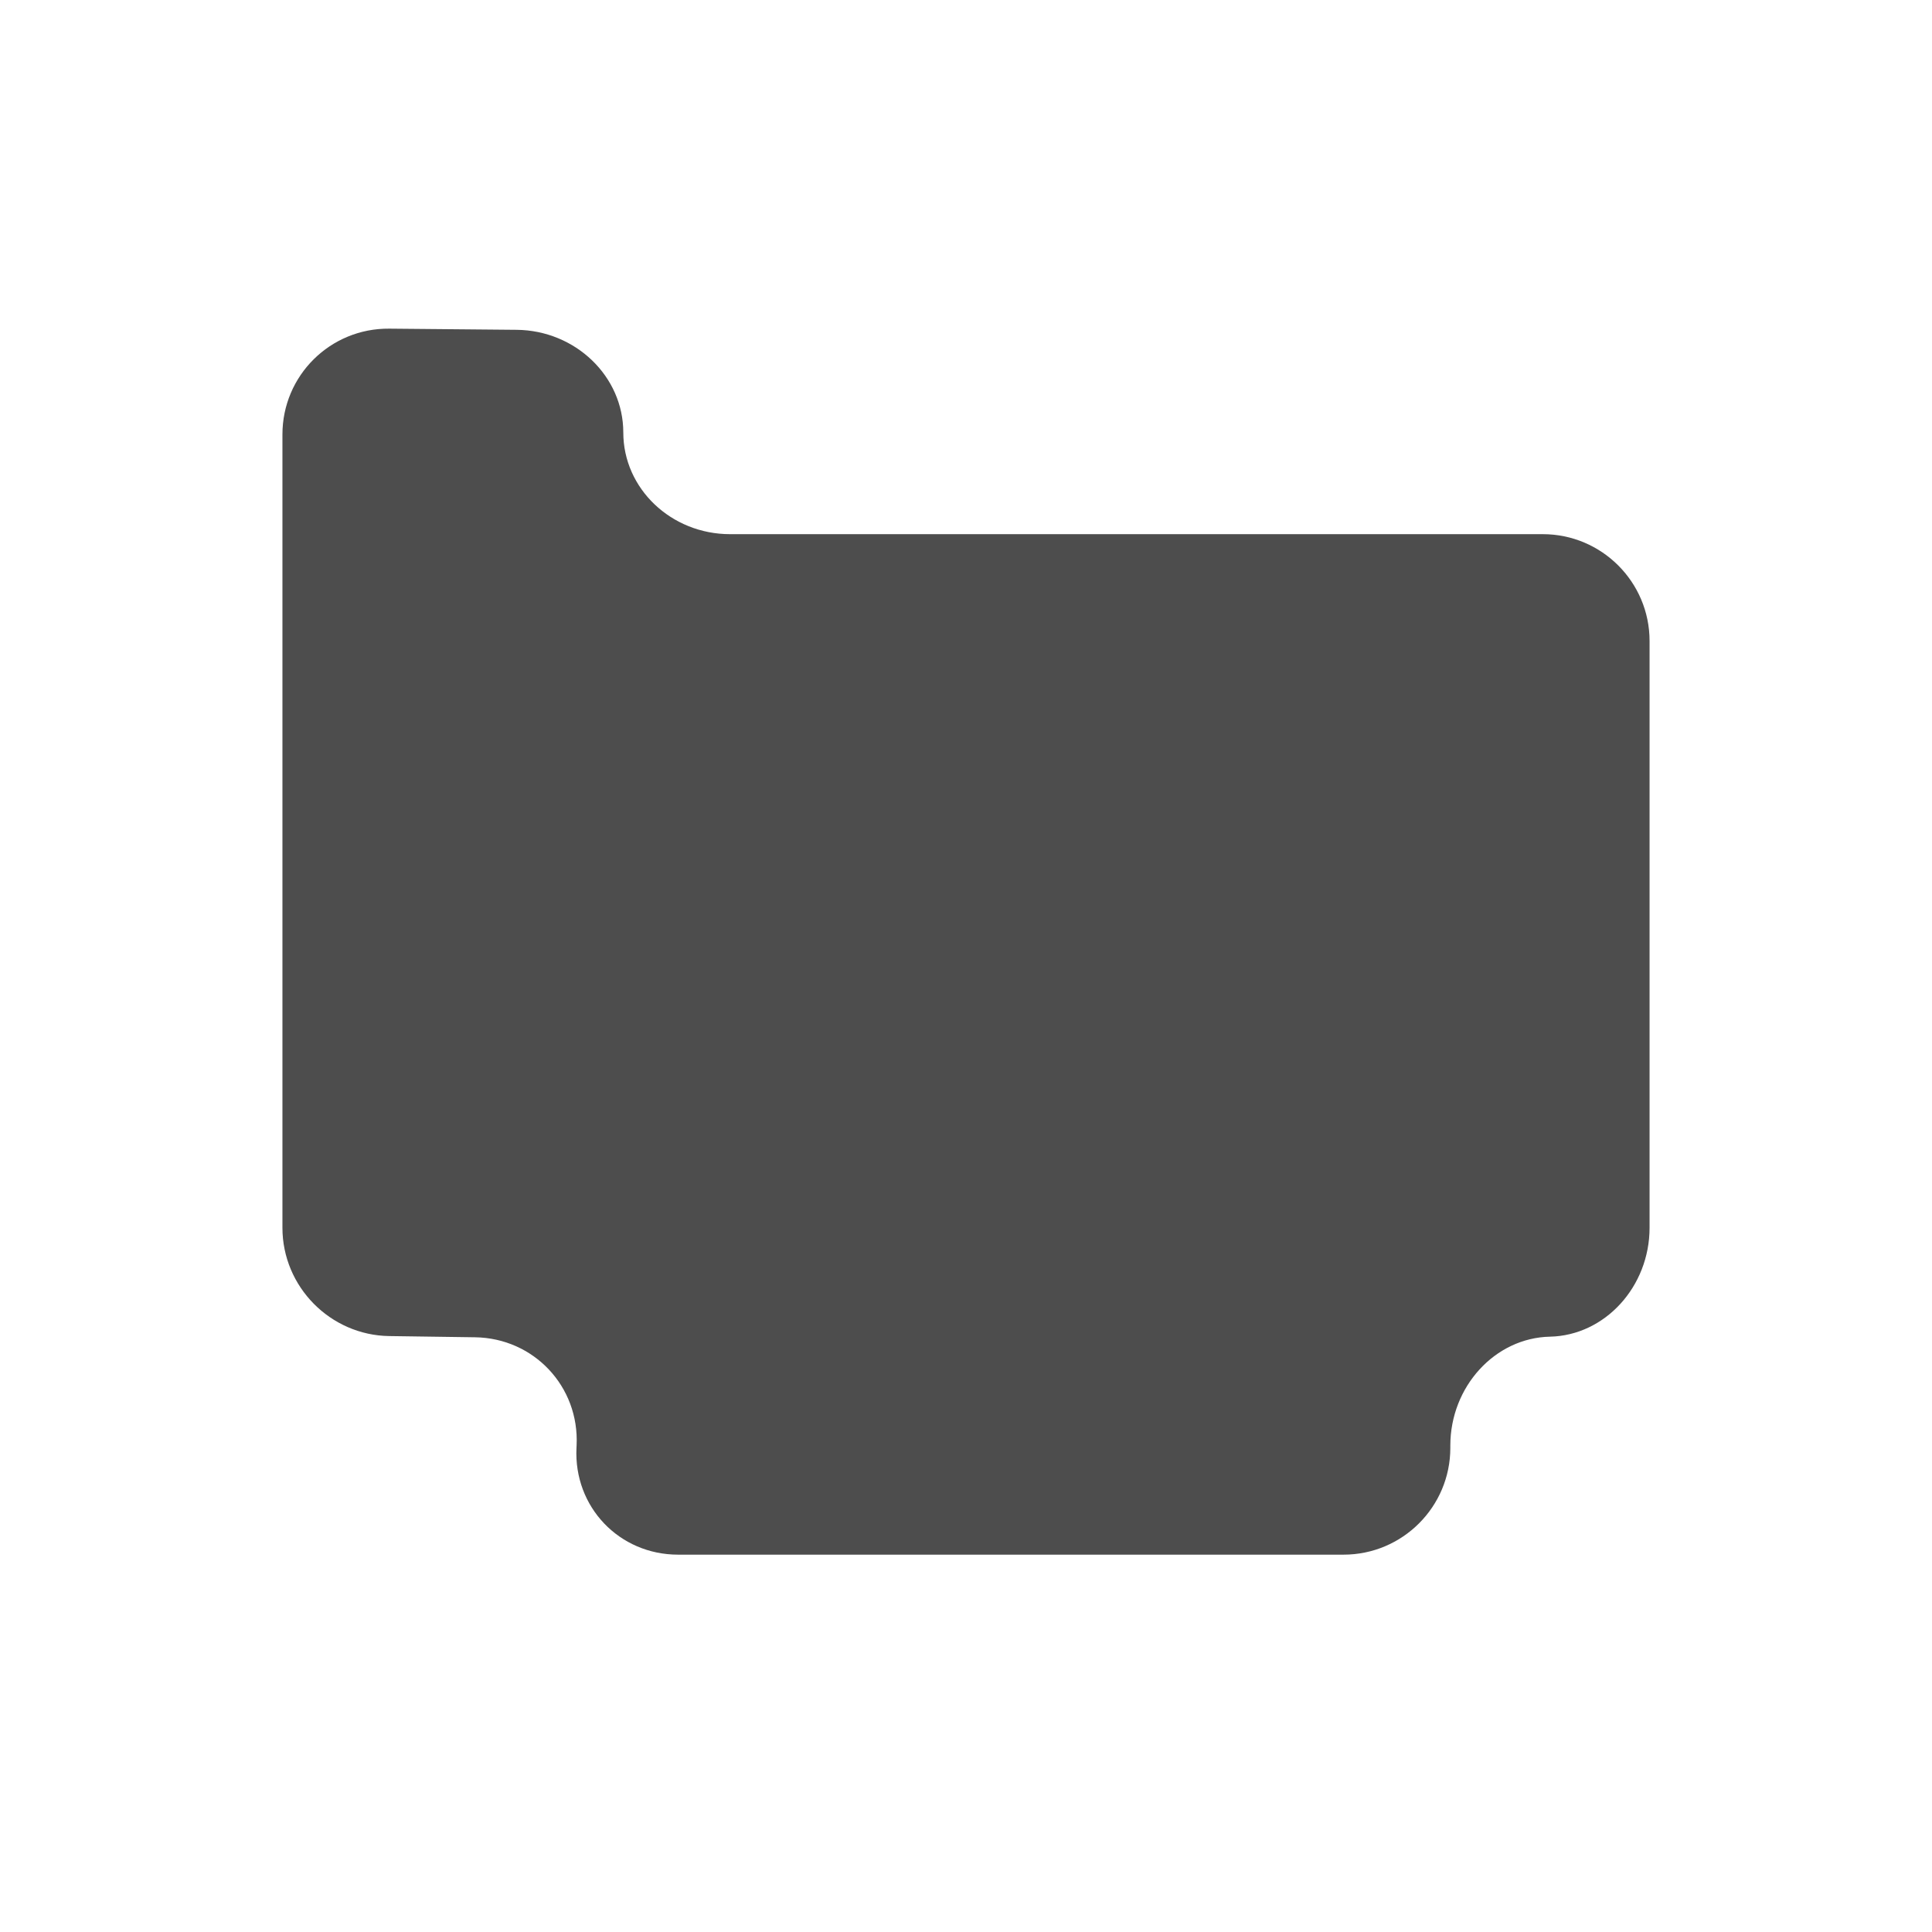
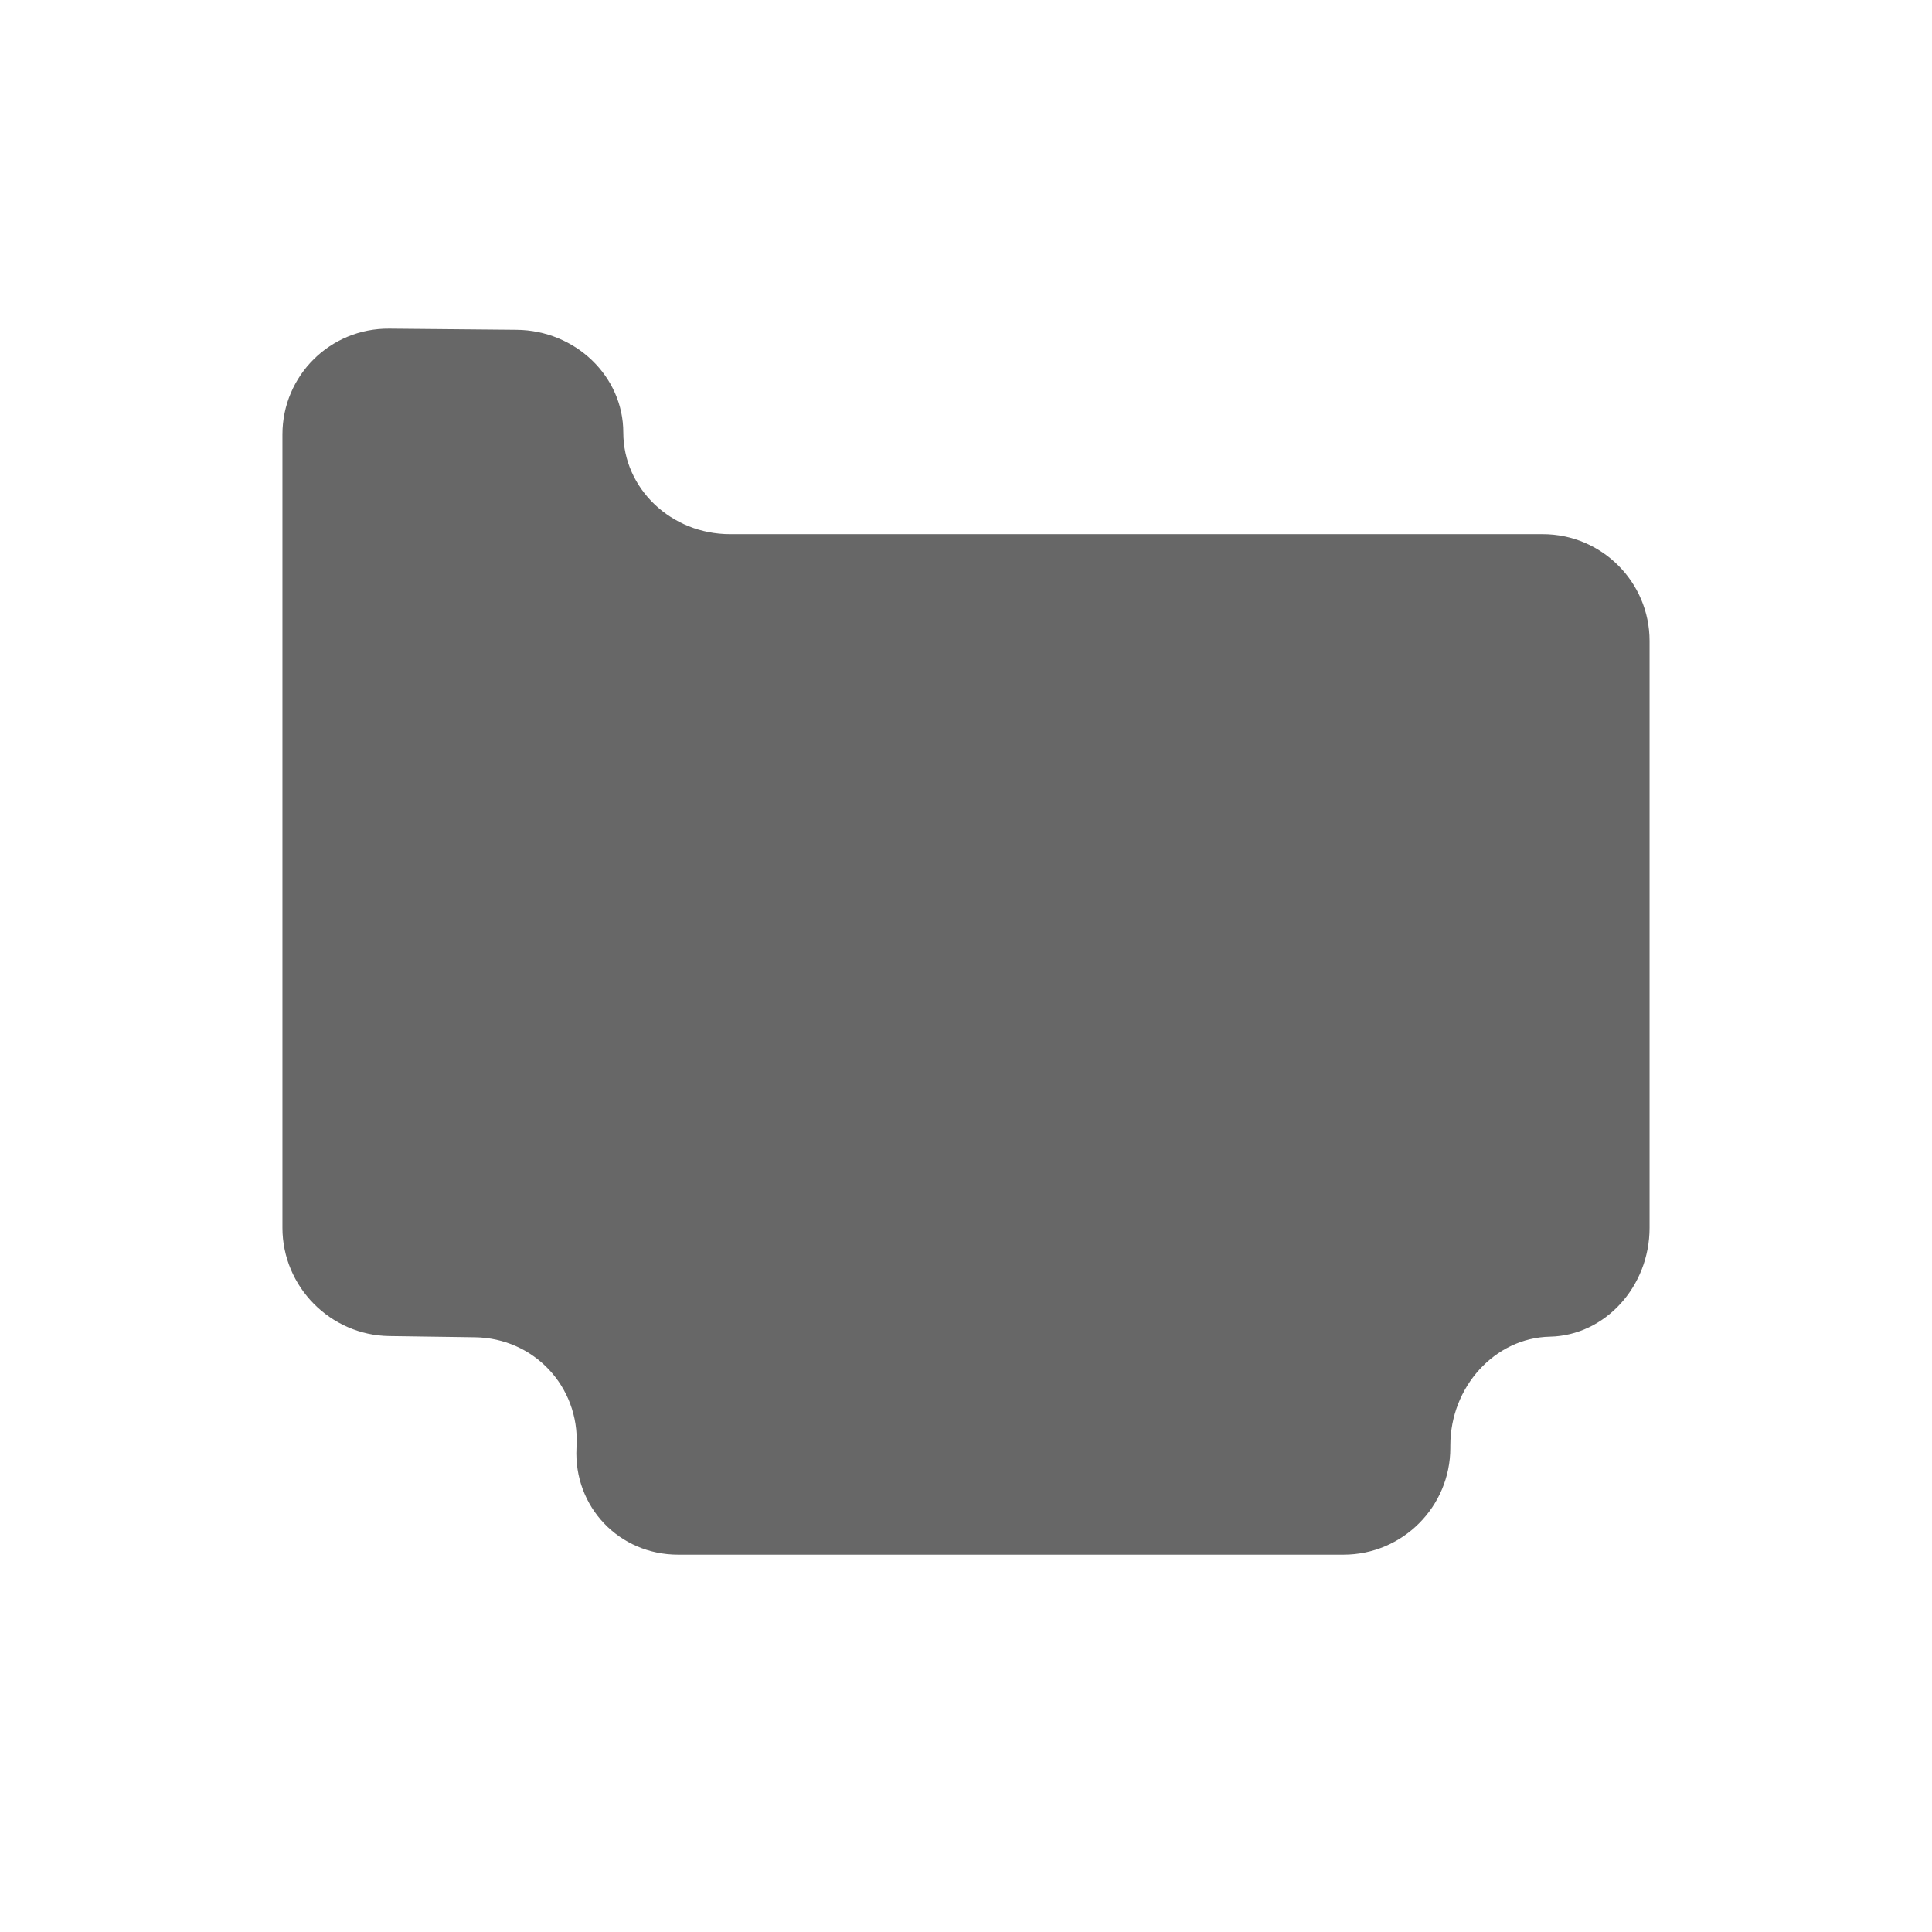
<svg xmlns="http://www.w3.org/2000/svg" style="isolation:isolate" viewBox="0 0 128 128" width="128pt" height="128pt">
  <defs>
    <clipPath id="_clipPath_osqmrimV3B8qTtt8a0bdPTxG5NoCkgrR">
      <rect width="128" height="128" />
    </clipPath>
  </defs>
  <g clip-path="url(#_clipPath_osqmrimV3B8qTtt8a0bdPTxG5NoCkgrR)">
    <rect width="128" height="128" style="fill:rgb(34,34,34)" fill-opacity="0" />
    <g>
-       <path d=" M 96.088 95.774 L 96.088 95.924 C 96.088 99.829 92.918 103 89.012 103 L 44.926 103 C 41.021 103 38.003 99.833 38.193 95.932 L 38.201 95.766 C 38.39 91.865 35.373 88.653 31.468 88.598 L 25.787 88.518 C 21.882 88.462 18.712 85.247 18.712 81.341 L 18.712 28.786 C 18.712 24.881 21.882 21.739 25.788 21.774 L 34.219 21.851 C 38.125 21.886 41.295 24.934 41.295 28.653 L 41.295 28.653 C 41.295 32.371 44.466 35.39 48.371 35.39 L 102.212 35.39 C 106.117 35.39 109.288 38.561 109.288 42.467 L 109.288 81.341 C 109.288 85.247 106.331 88.48 102.688 88.558 L 102.688 88.558 C 99.046 88.635 96.088 91.868 96.088 95.774 Z " fill="rgb(77,77,77)" />
+       <path d=" M 96.088 95.774 L 96.088 95.924 C 96.088 99.829 92.918 103 89.012 103 L 44.926 103 C 41.021 103 38.003 99.833 38.193 95.932 L 38.201 95.766 C 38.39 91.865 35.373 88.653 31.468 88.598 L 25.787 88.518 C 21.882 88.462 18.712 85.247 18.712 81.341 L 18.712 28.786 C 18.712 24.881 21.882 21.739 25.788 21.774 L 34.219 21.851 C 38.125 21.886 41.295 24.934 41.295 28.653 L 41.295 28.653 C 41.295 32.371 44.466 35.39 48.371 35.39 L 102.212 35.39 C 106.117 35.39 109.288 38.561 109.288 42.467 L 109.288 81.341 C 109.288 85.247 106.331 88.48 102.688 88.558 L 102.688 88.558 C 99.046 88.635 96.088 91.868 96.088 95.774 Z " fill="#676767" />
    </g>
  </g>
</svg>
